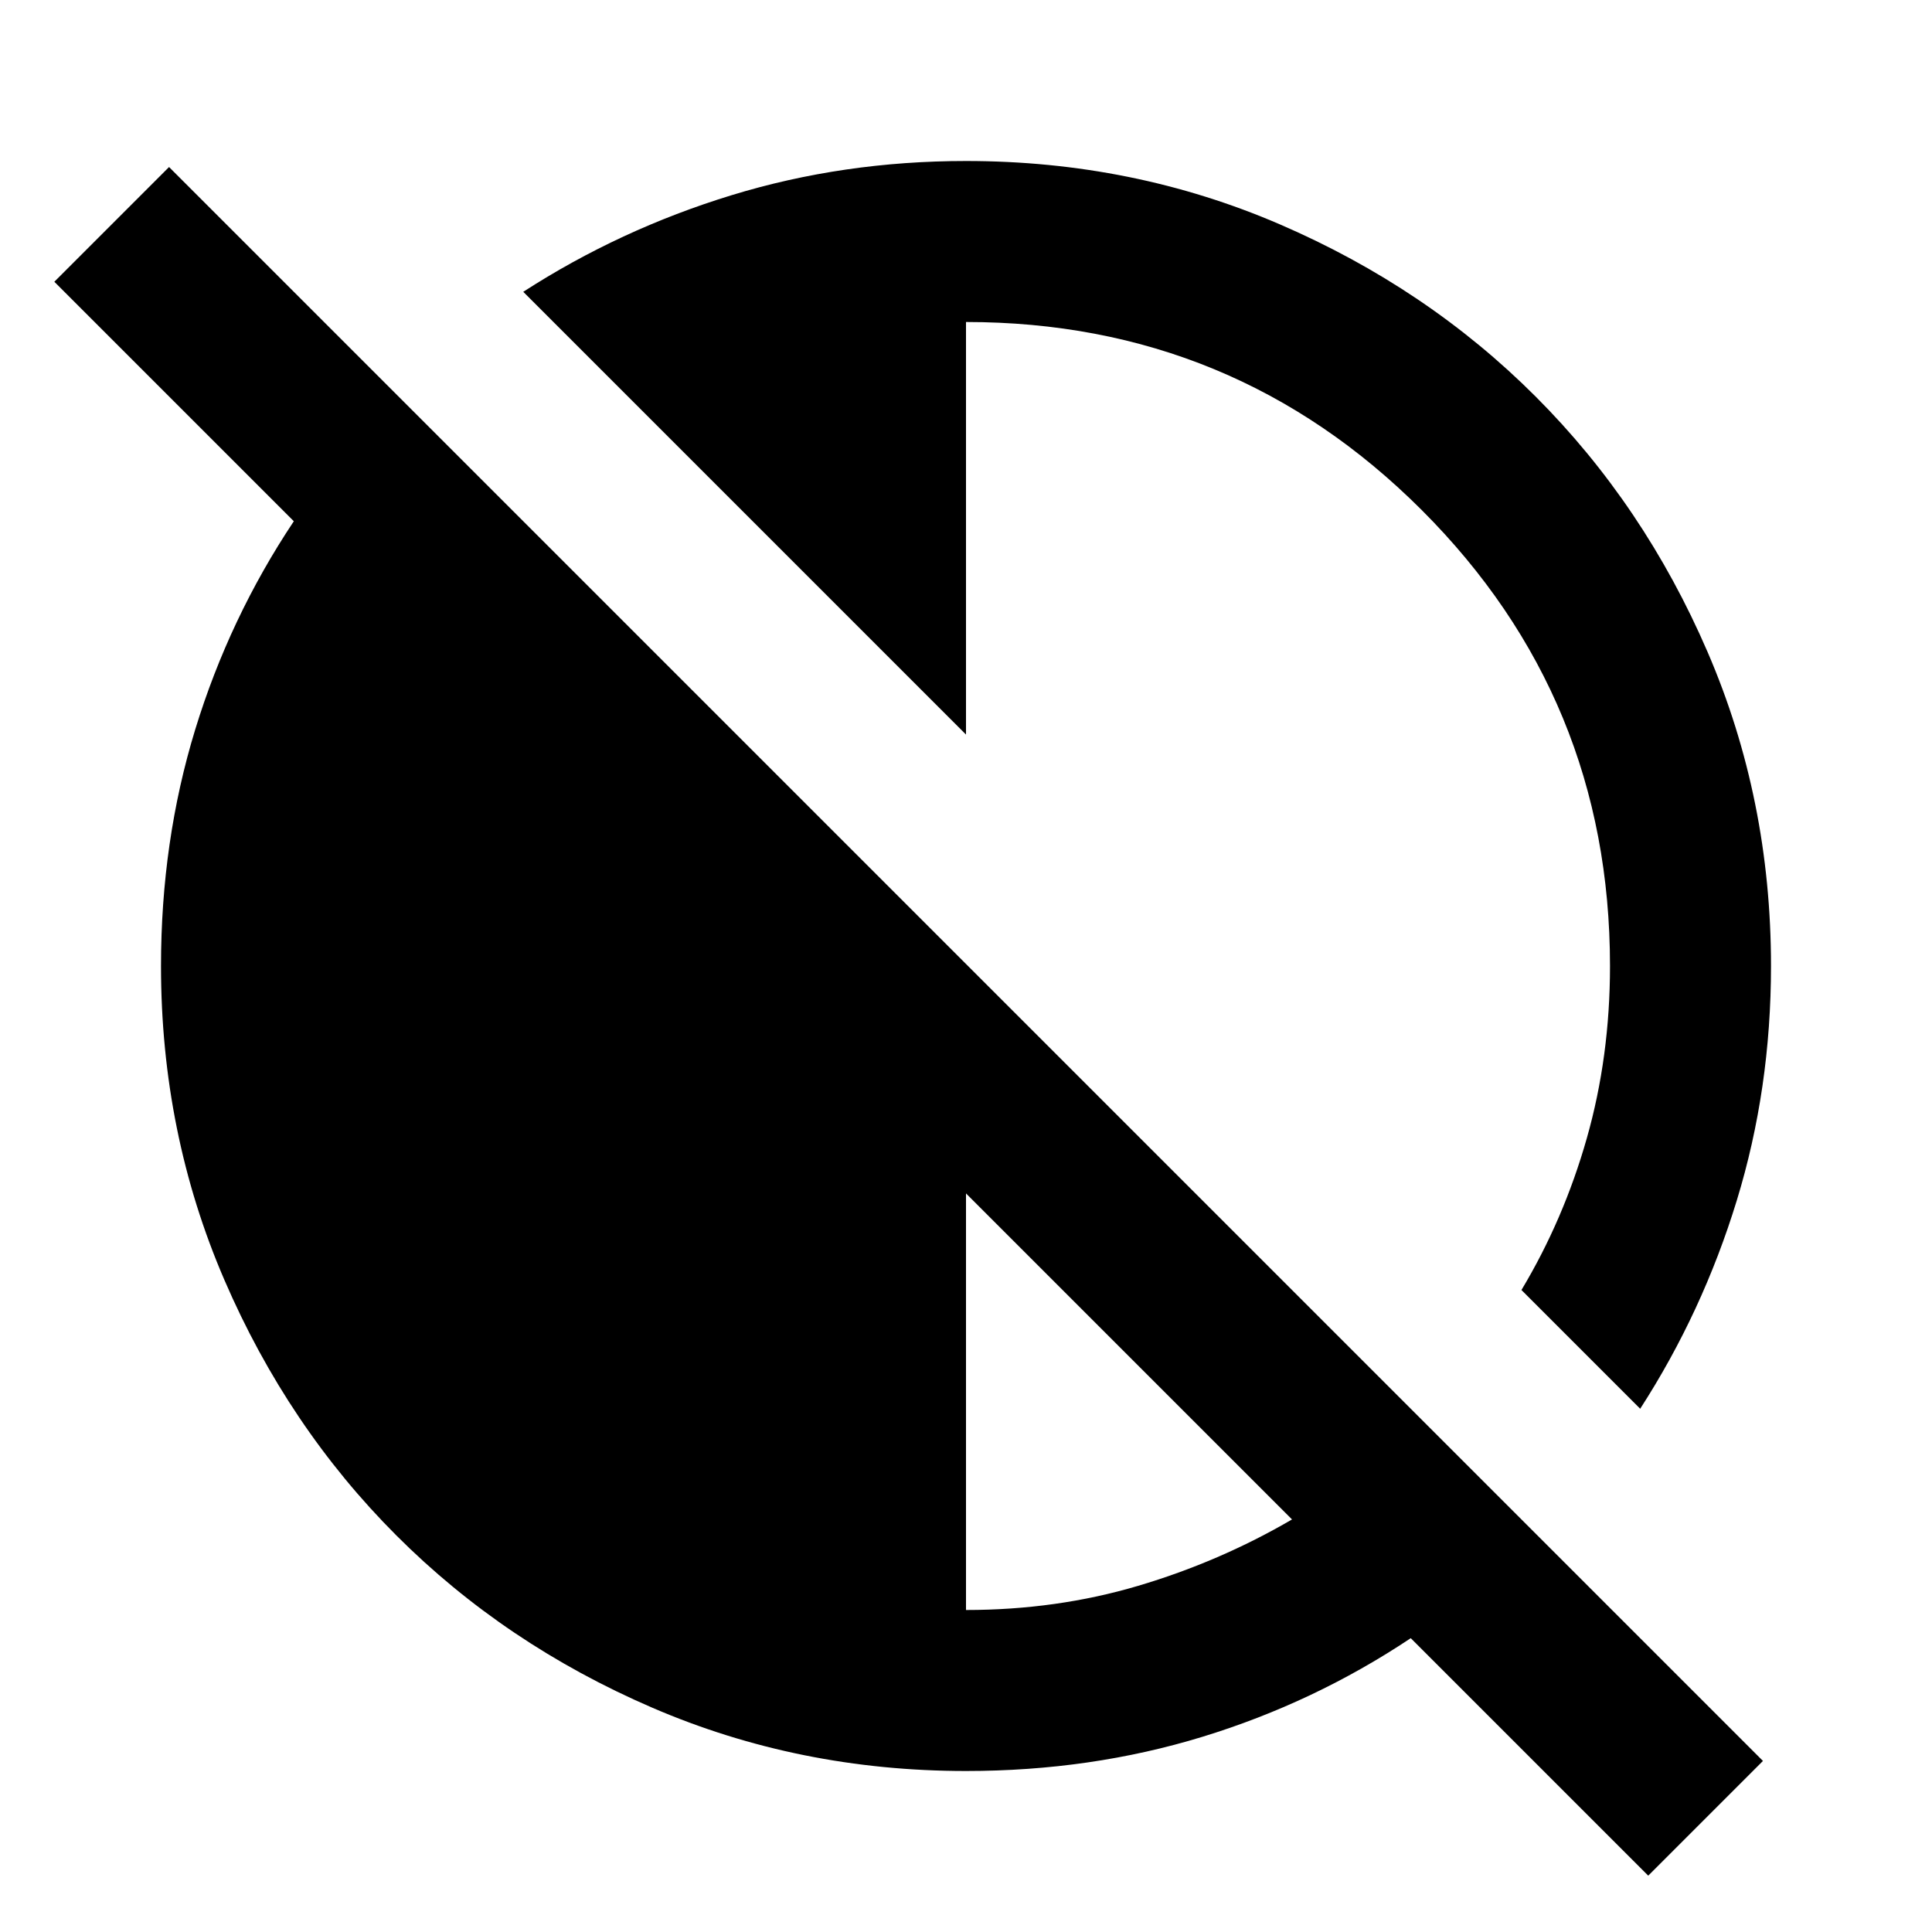
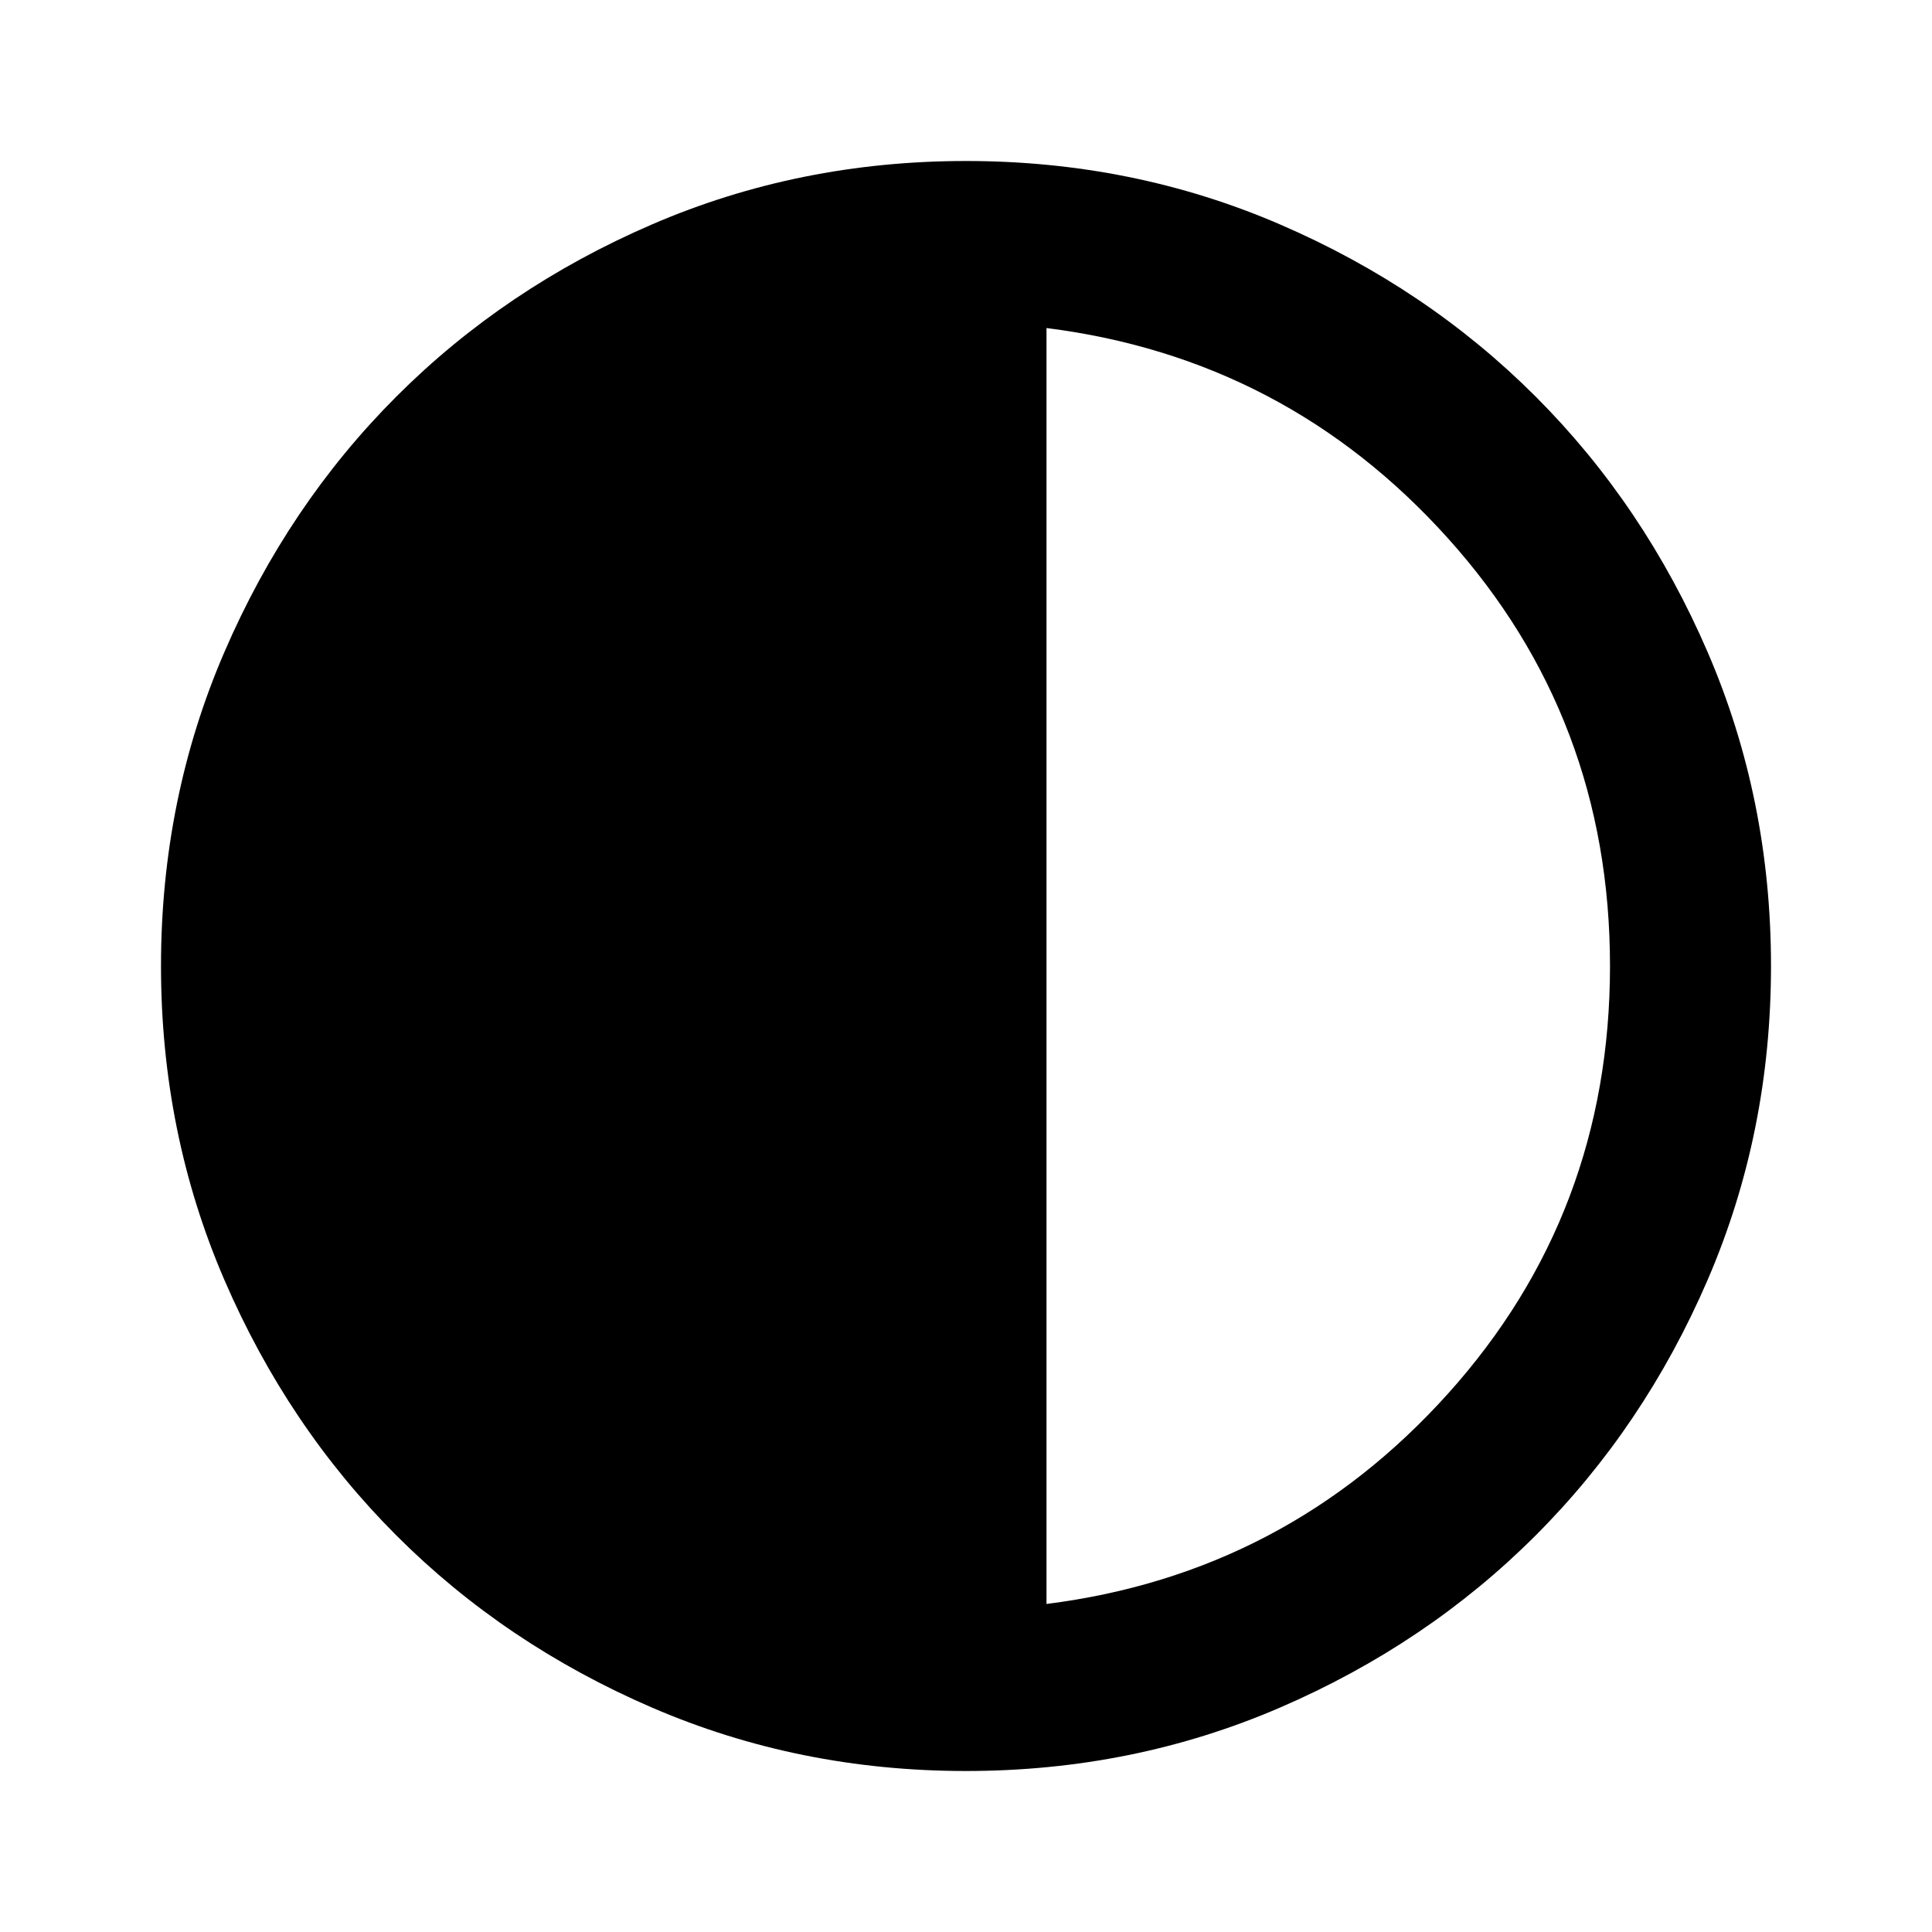
<svg xmlns="http://www.w3.org/2000/svg" height="24" viewBox="0 -960 960 960" width="24">
-   <path d="M819-28 701-146q-48 32-103.5 49T480-80q-83 0-156-31.5T197-197q-54-54-85.5-127T80-480q0-62 17-117.5T146-701L27-820l57-57L876-85l-57 57ZM480-160q45 0 85.5-12t76.5-33L480-367v207Zm335-100-59-59q21-35 32.5-75.5T800-480q0-133-93.5-226.5T480-800v205L260-815q48-31 103.5-48T480-880q83 0 156 31.5T763-763q54 54 85.5 127T880-480q0 61-17 116.5T815-260Z" />
+   <path d="M480-80q-83 0-156-31.5T197-197q-54-54-85.5-127T80-480q0-83 31.5-156T197-763q54-54 127-85.5T480-880q83 0 156 31.5T763-763q54 54 85.5 127T880-480q0 83-31.5 156T763-197q-54 54-127 85.5T480-80Zm40-83q119-15 199.5-104.5T800-480q0-123-80.5-212.5T520-797v634Z" />
</svg>
